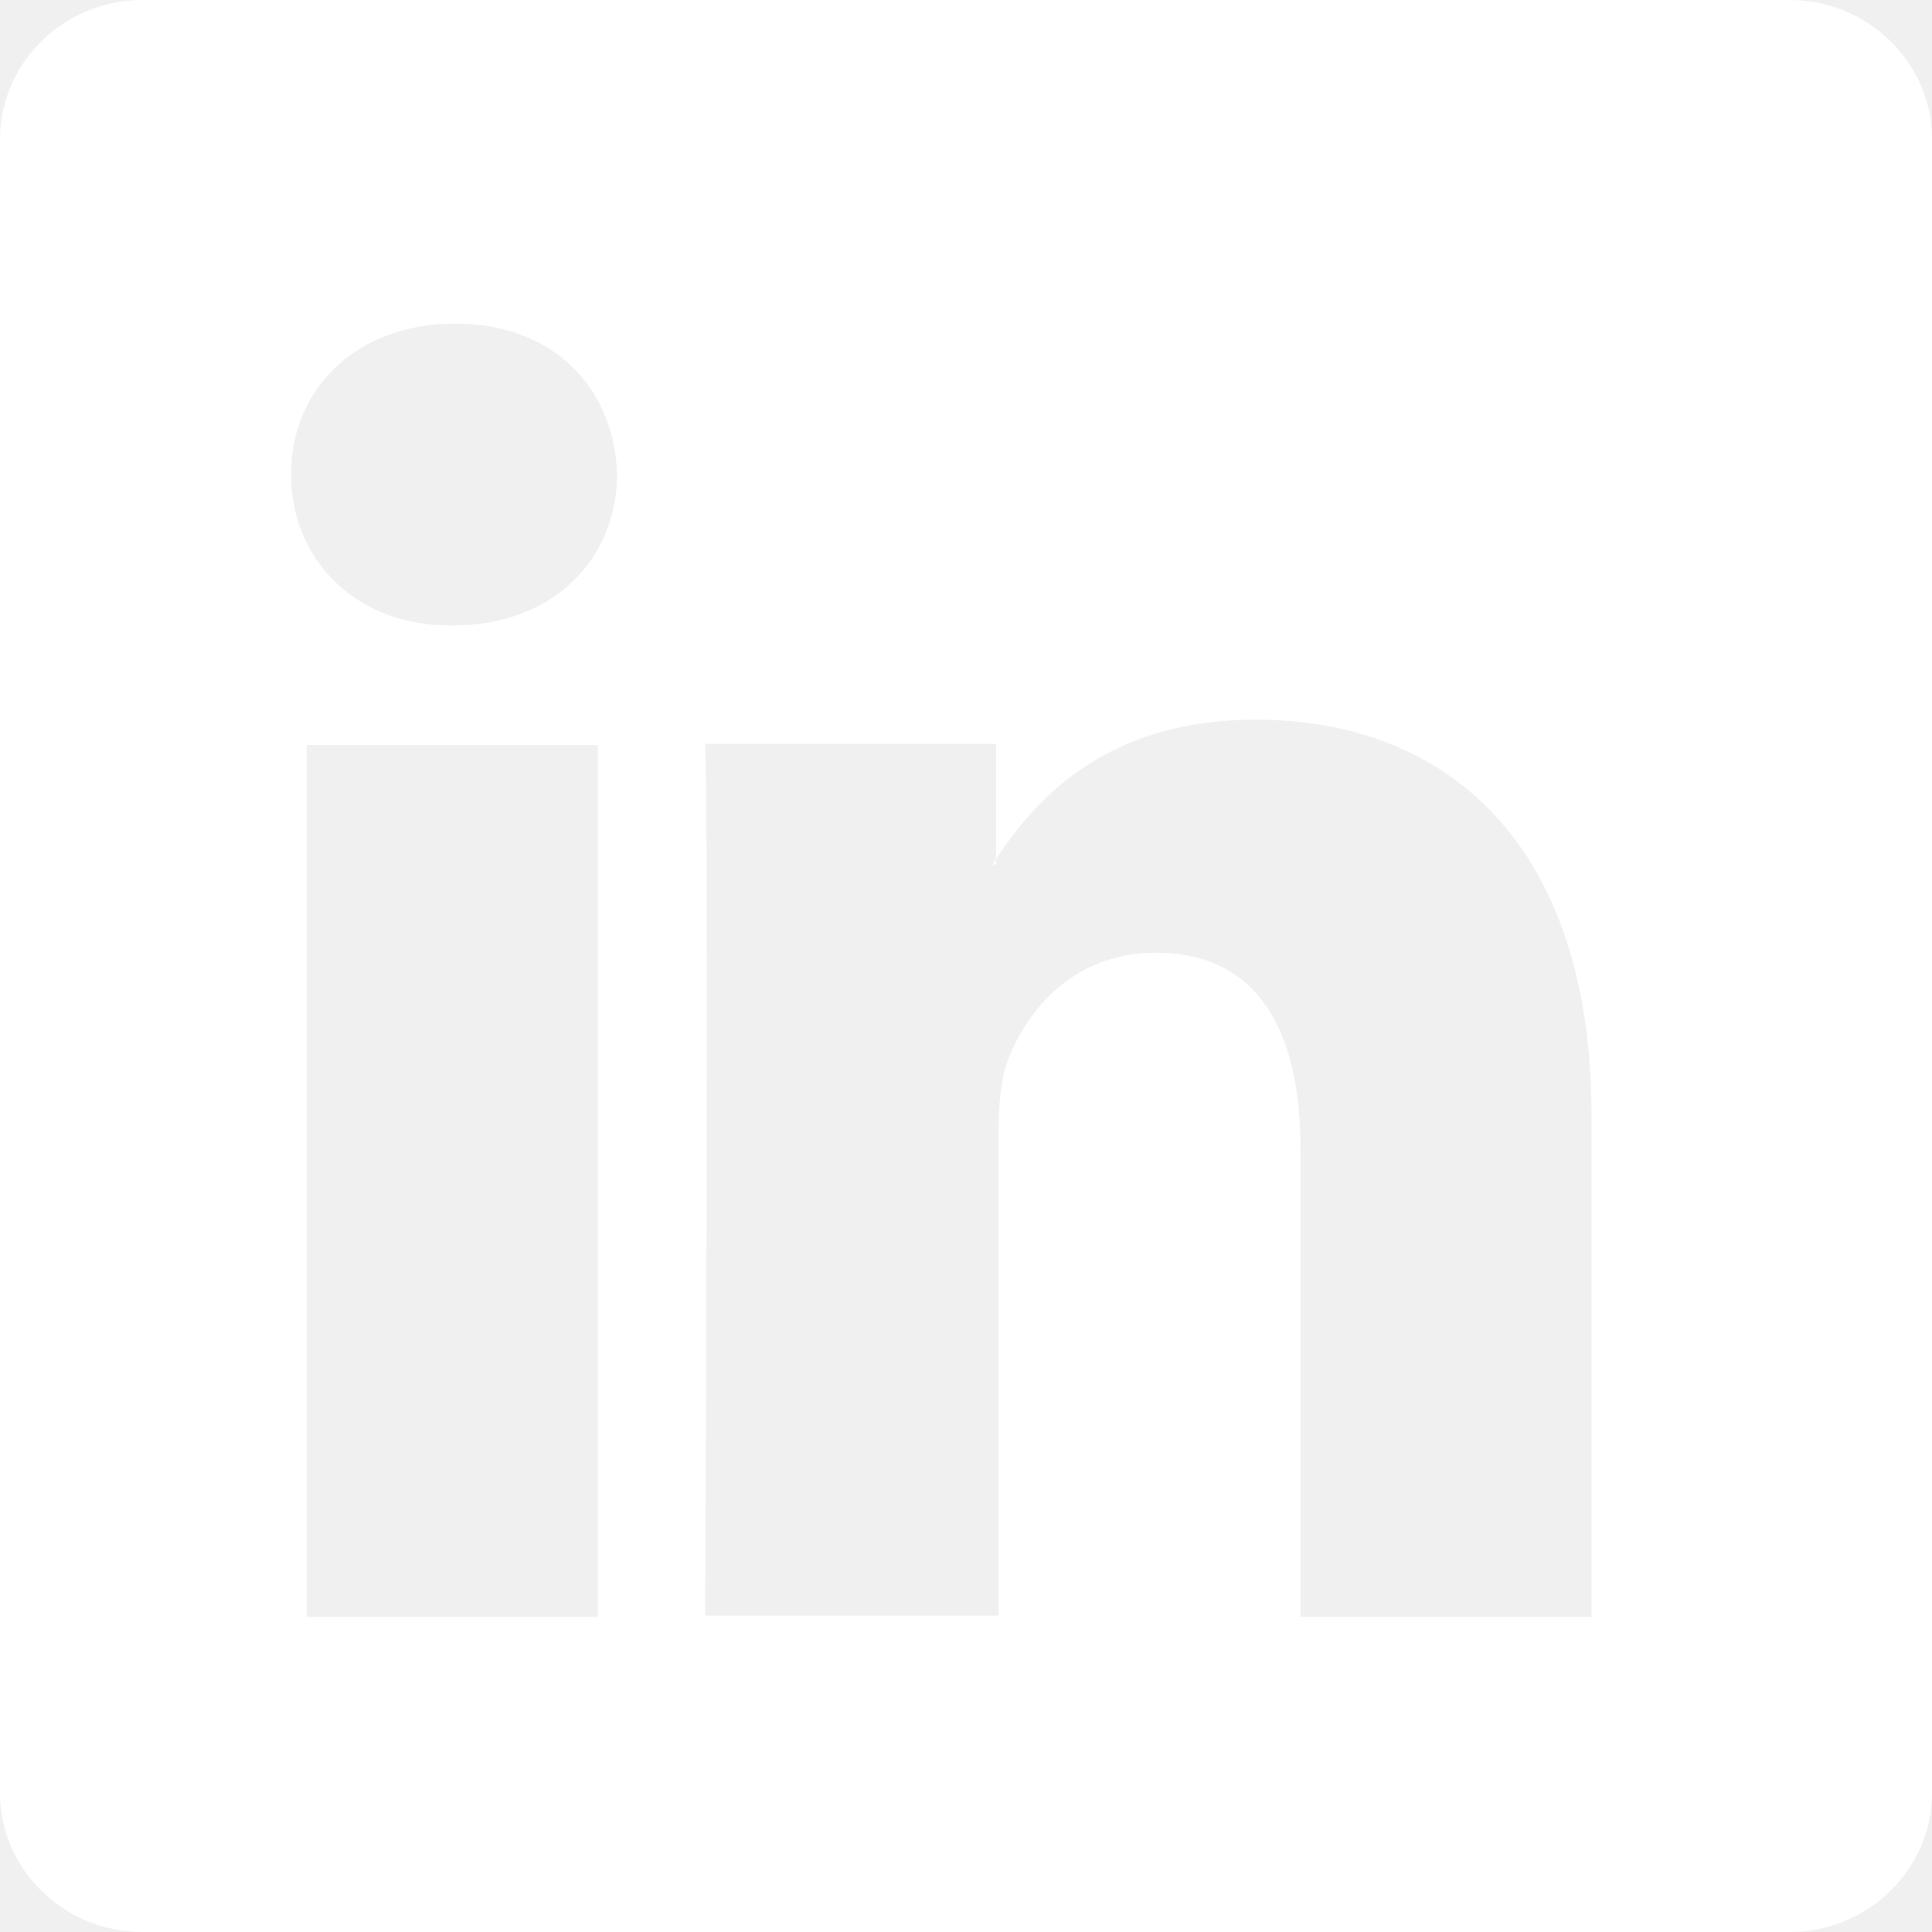
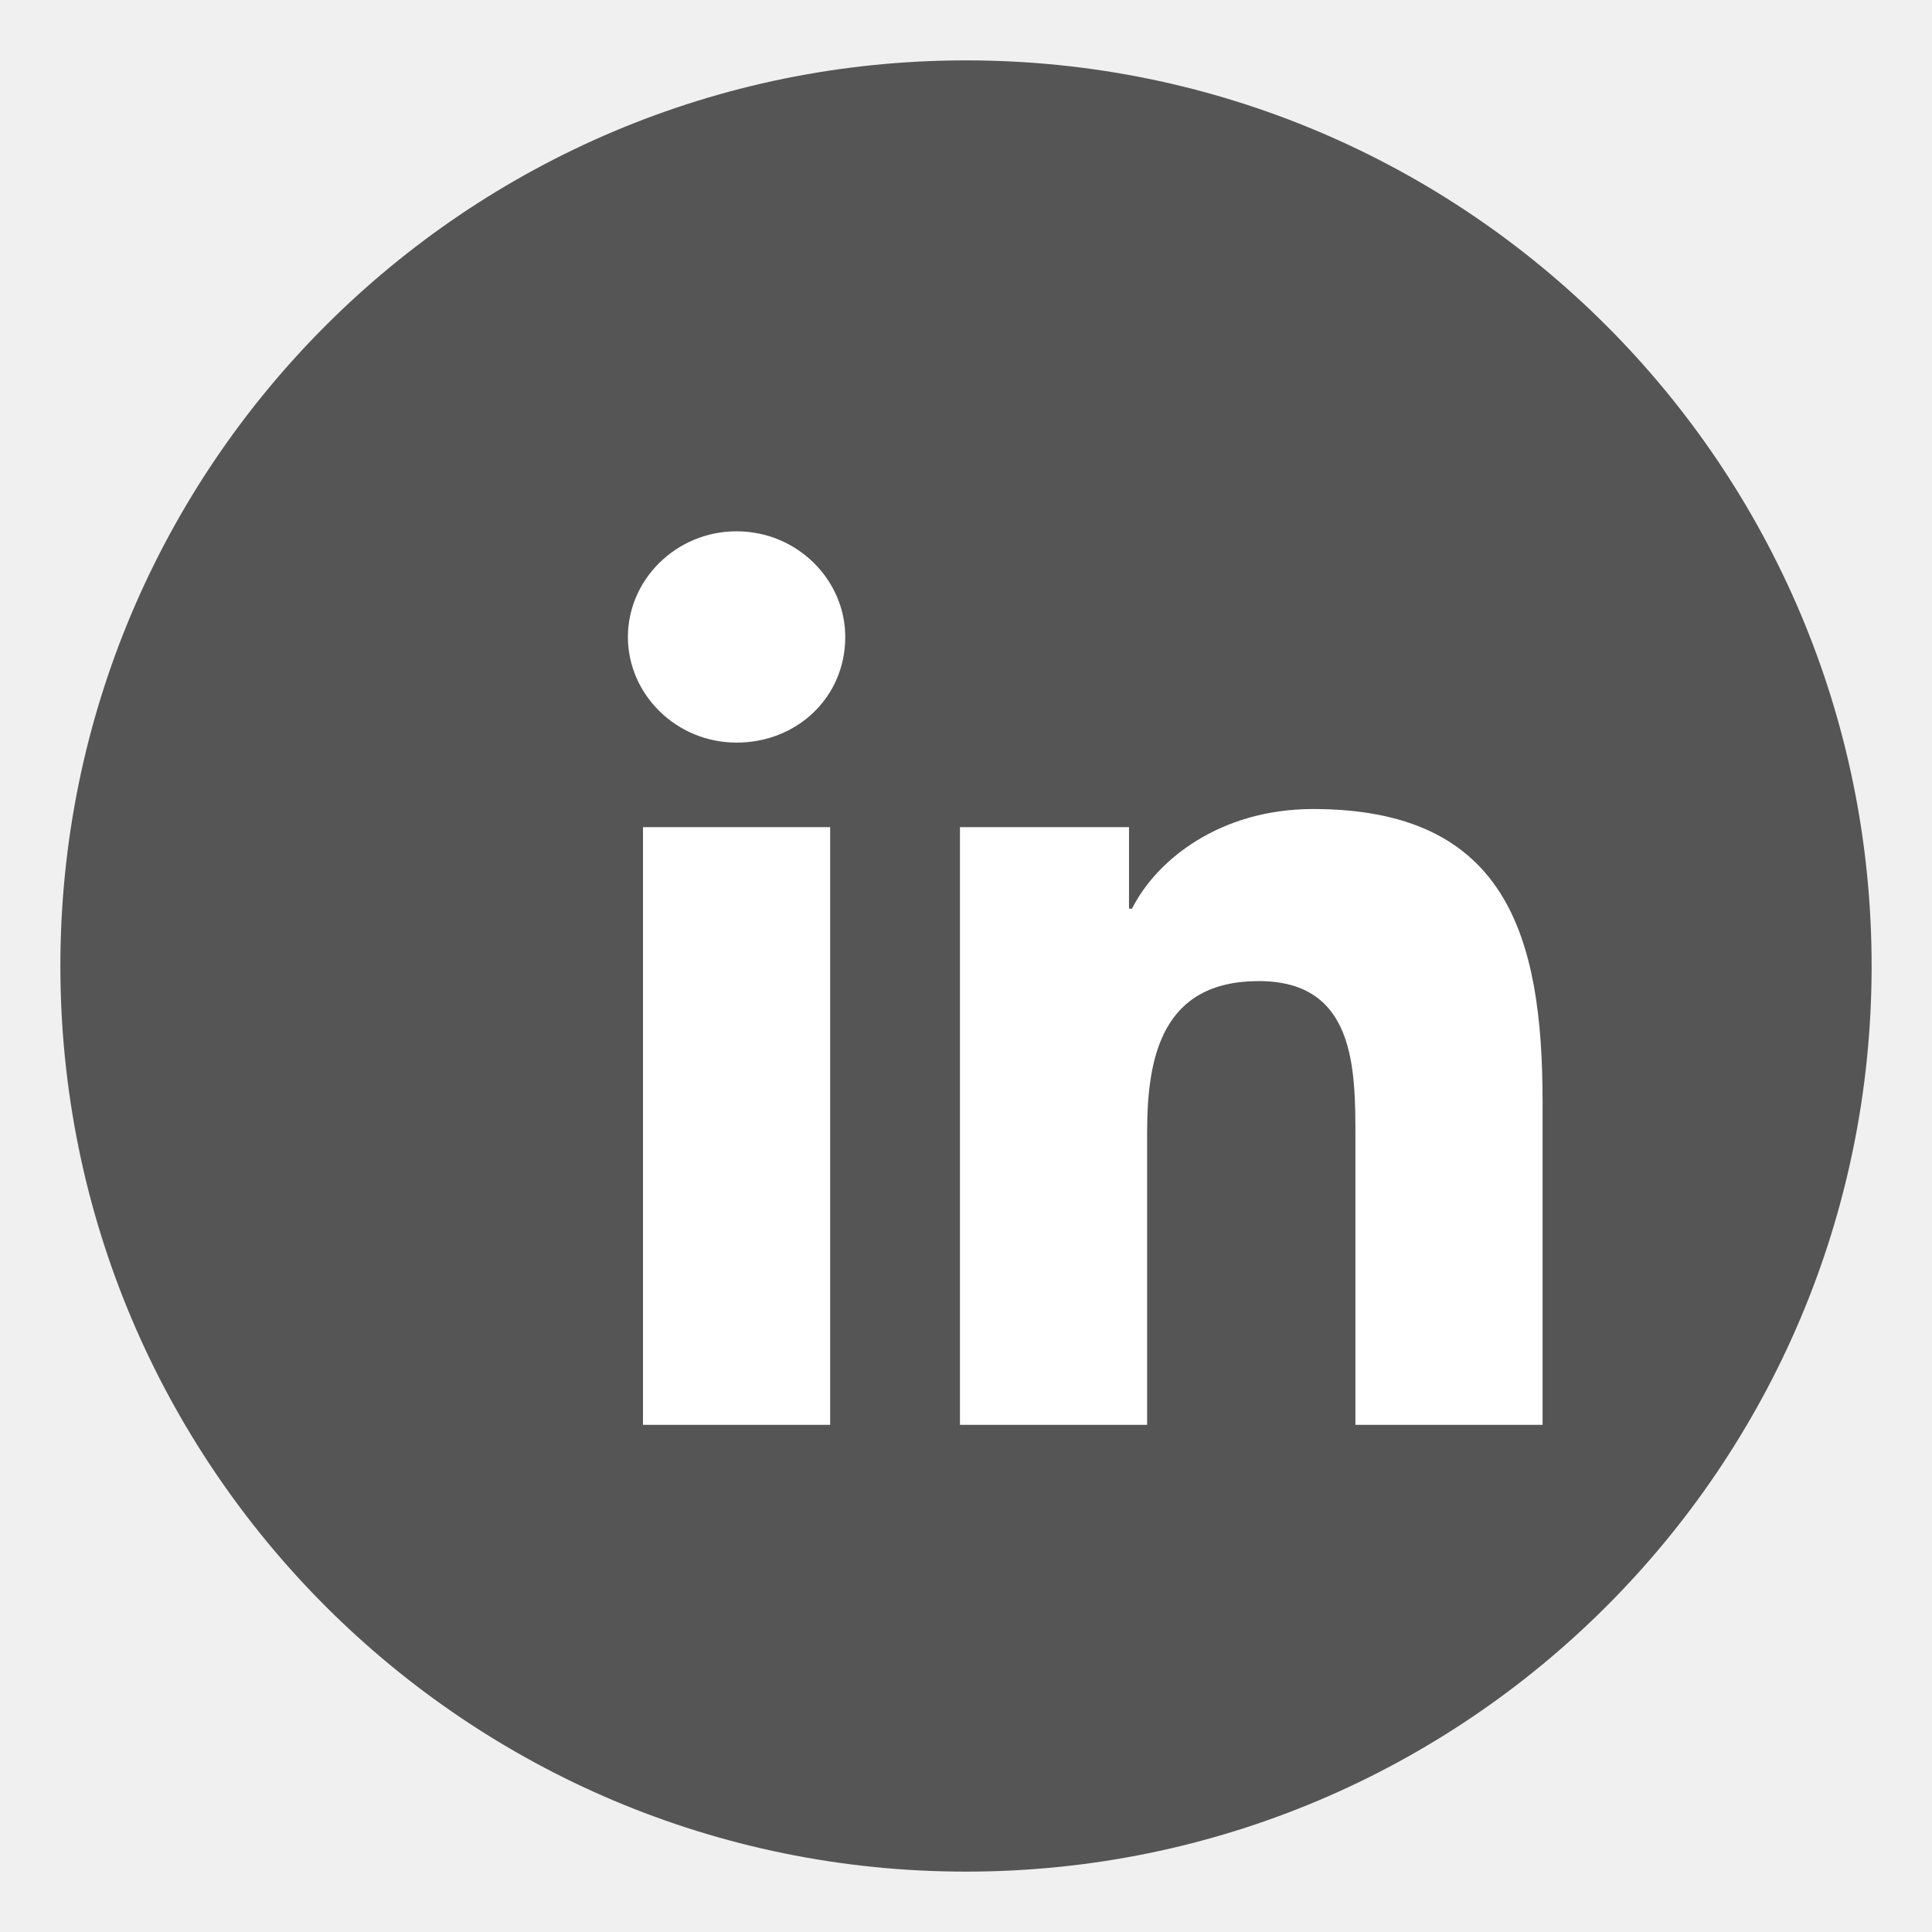
- <svg xmlns="http://www.w3.org/2000/svg" viewBox="0 0 16 16">
-   <path fill="#ffffff" d="M0 1.15C0 .52.53 0 1.18 0h13.64C15.47 0 16 .52 16 1.15v13.7c0 .63-.53 1.15-1.18 1.15H1.18C.53 16 0 15.48 0 14.85V1.15zm4.95 12.24V6.17H2.54v7.22h2.41zM3.75 5.18c.84 0 1.36-.56 1.36-1.25-.02-.71-.52-1.25-1.34-1.25-.82 0-1.36.54-1.36 1.25 0 .69.52 1.25 1.32 1.25h.02zm4.52 8.21V9.36c0-.22.02-.43.08-.59.17-.43.56-.88 1.22-.88.86 0 1.2.66 1.2 1.62v3.88h2.41V9.23c0-2.23-1.19-3.27-2.78-3.27-1.28 0-1.86.7-2.18 1.2h.03v-1H5.84c.03.68 0 7.22 0 7.22h2.43z" />
+ <svg xmlns="http://www.w3.org/2000/svg" viewBox="0 0 64 64" role="img">
+   <circle cx="32" cy="32" r="30" fill="#555" />
+   <path d="M21.3 27.4h6.2v19.8h-6.2V27.4zm3.1-9.8c2 0 3.6 1.6 3.6 3.5 0 2-1.6 3.5-3.6 3.5s-3.6-1.6-3.6-3.5c0-1.9 1.6-3.5 3.6-3.5zm7 9.8h6v2.7h.1c.8-1.6 2.9-3.3 6-3.3 6.4 0 7.6 4.2 7.6 9.7v10.7h-6.2v-9.5c0-2.3 0-5.2-3.2-5.2s-3.7 2.5-3.7 5v9.7h-6.2V27.4z" fill="#fff" />
</svg>
